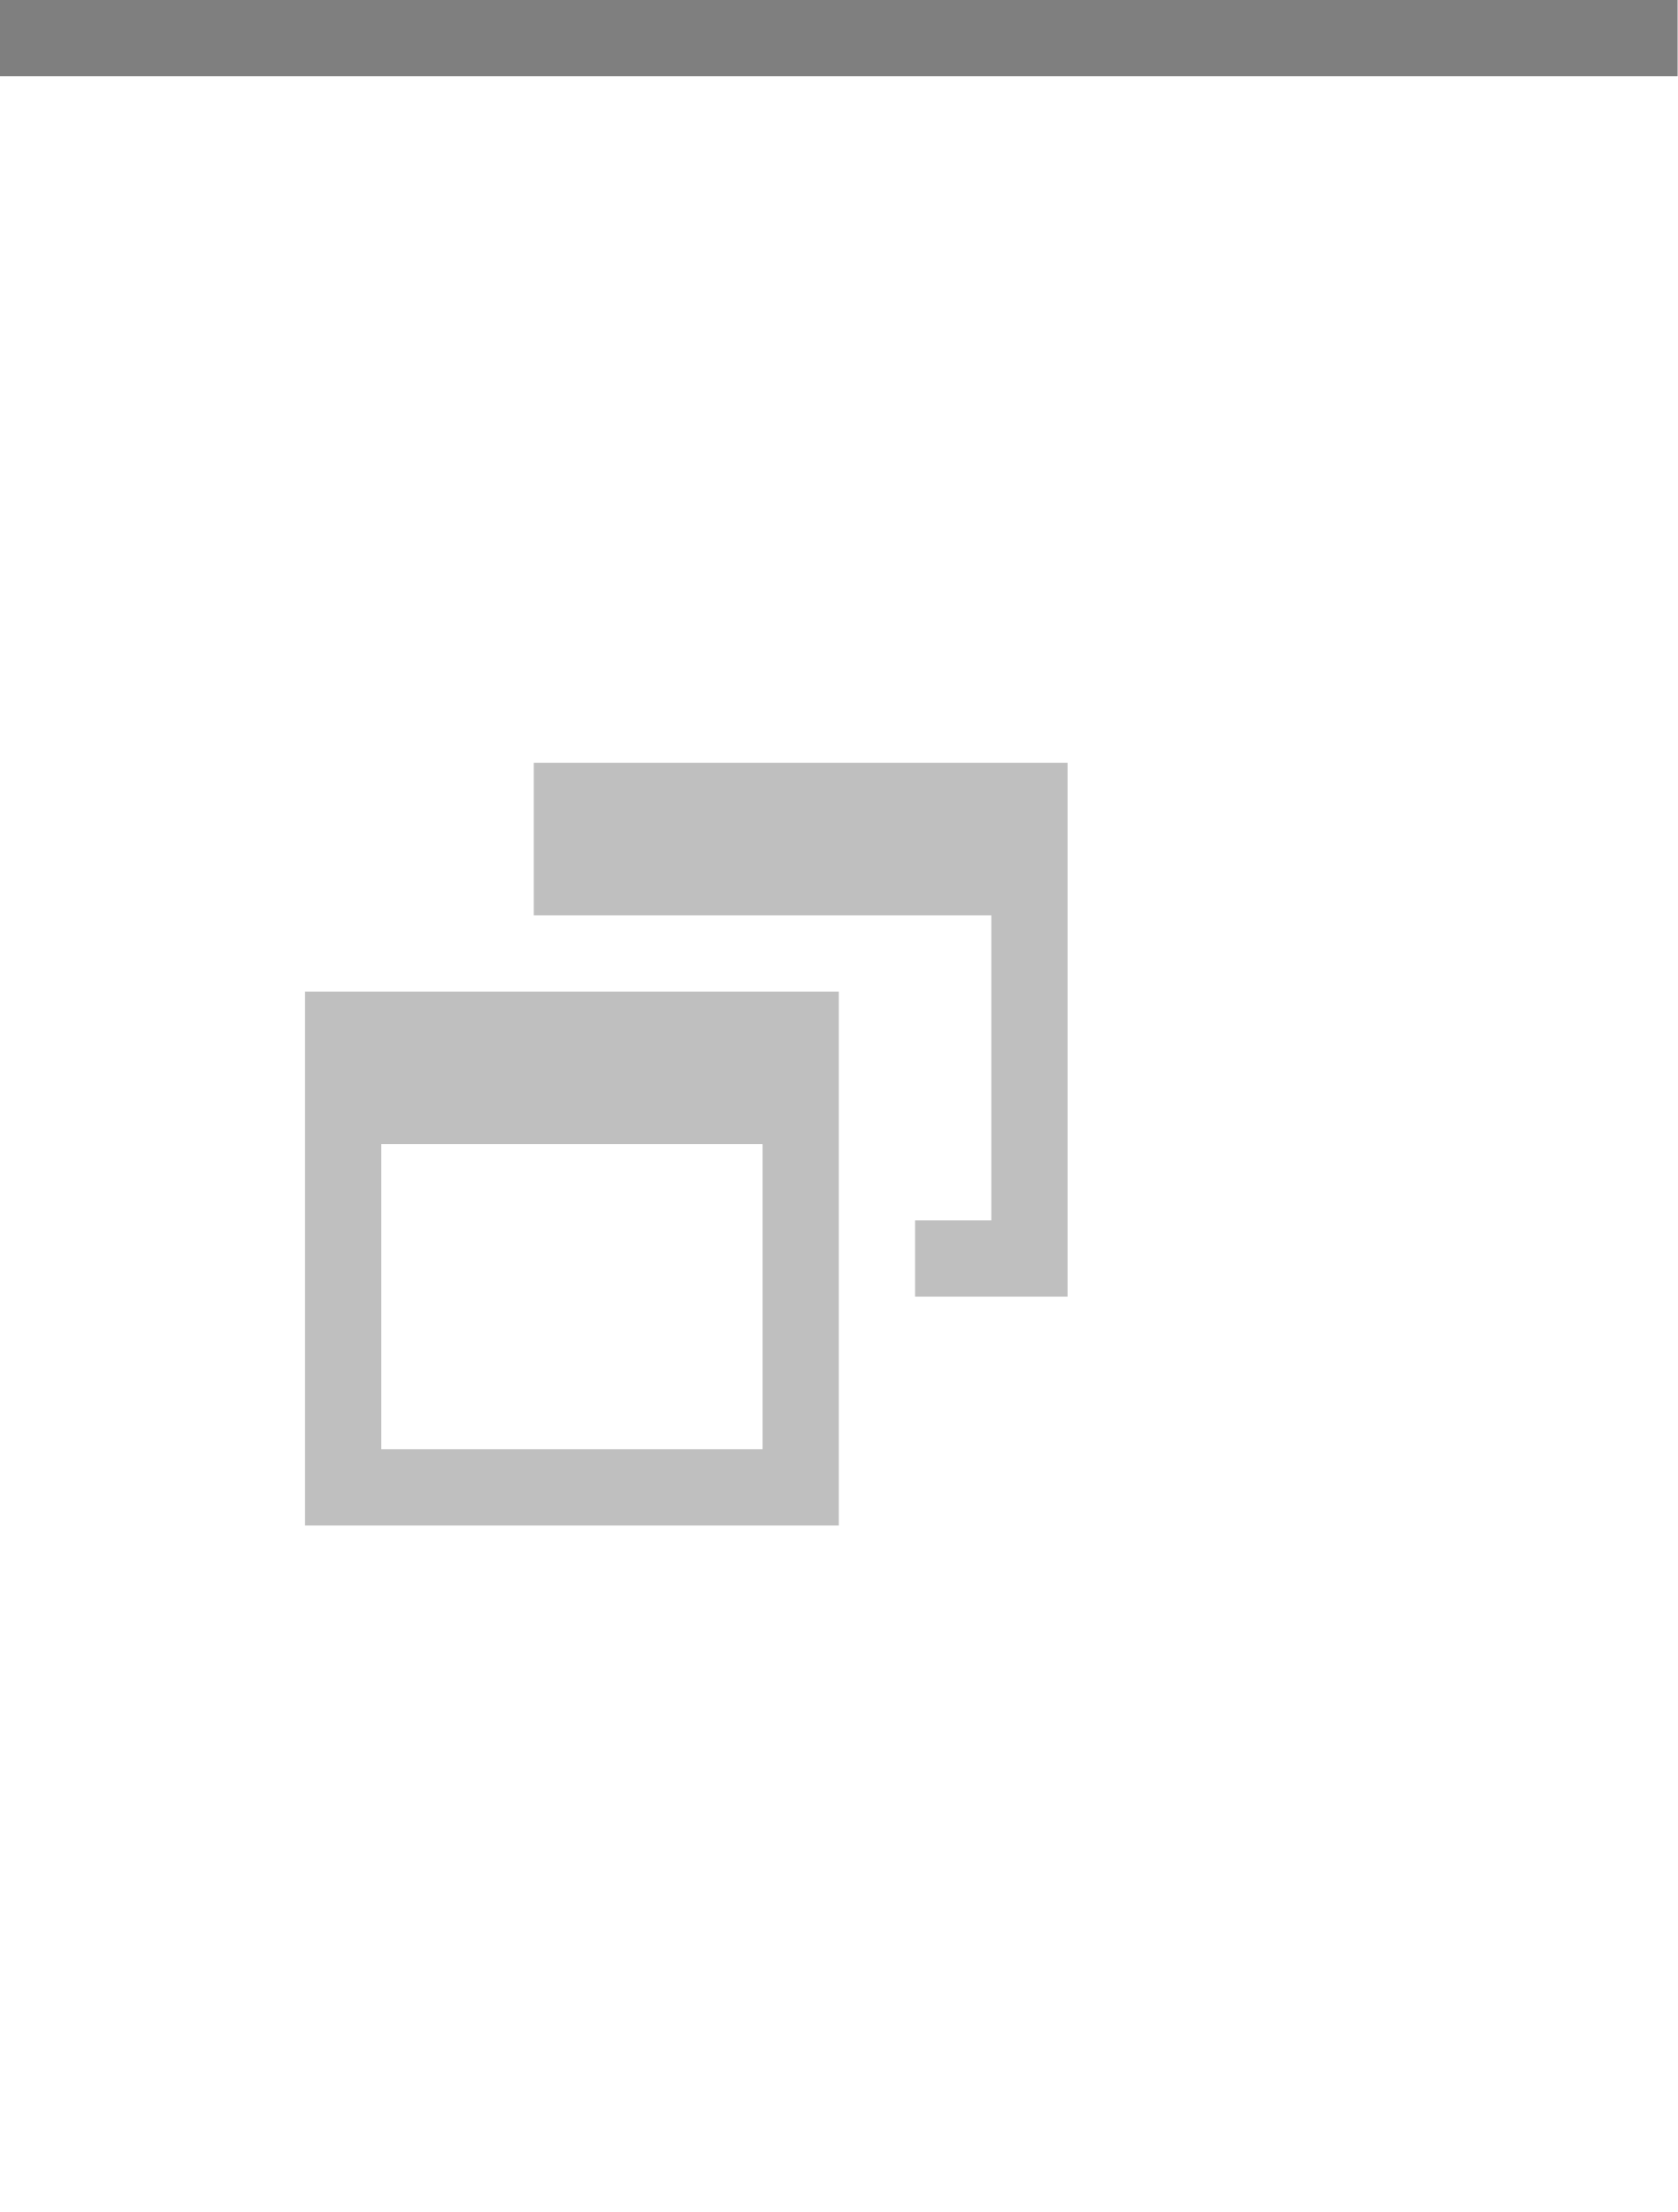
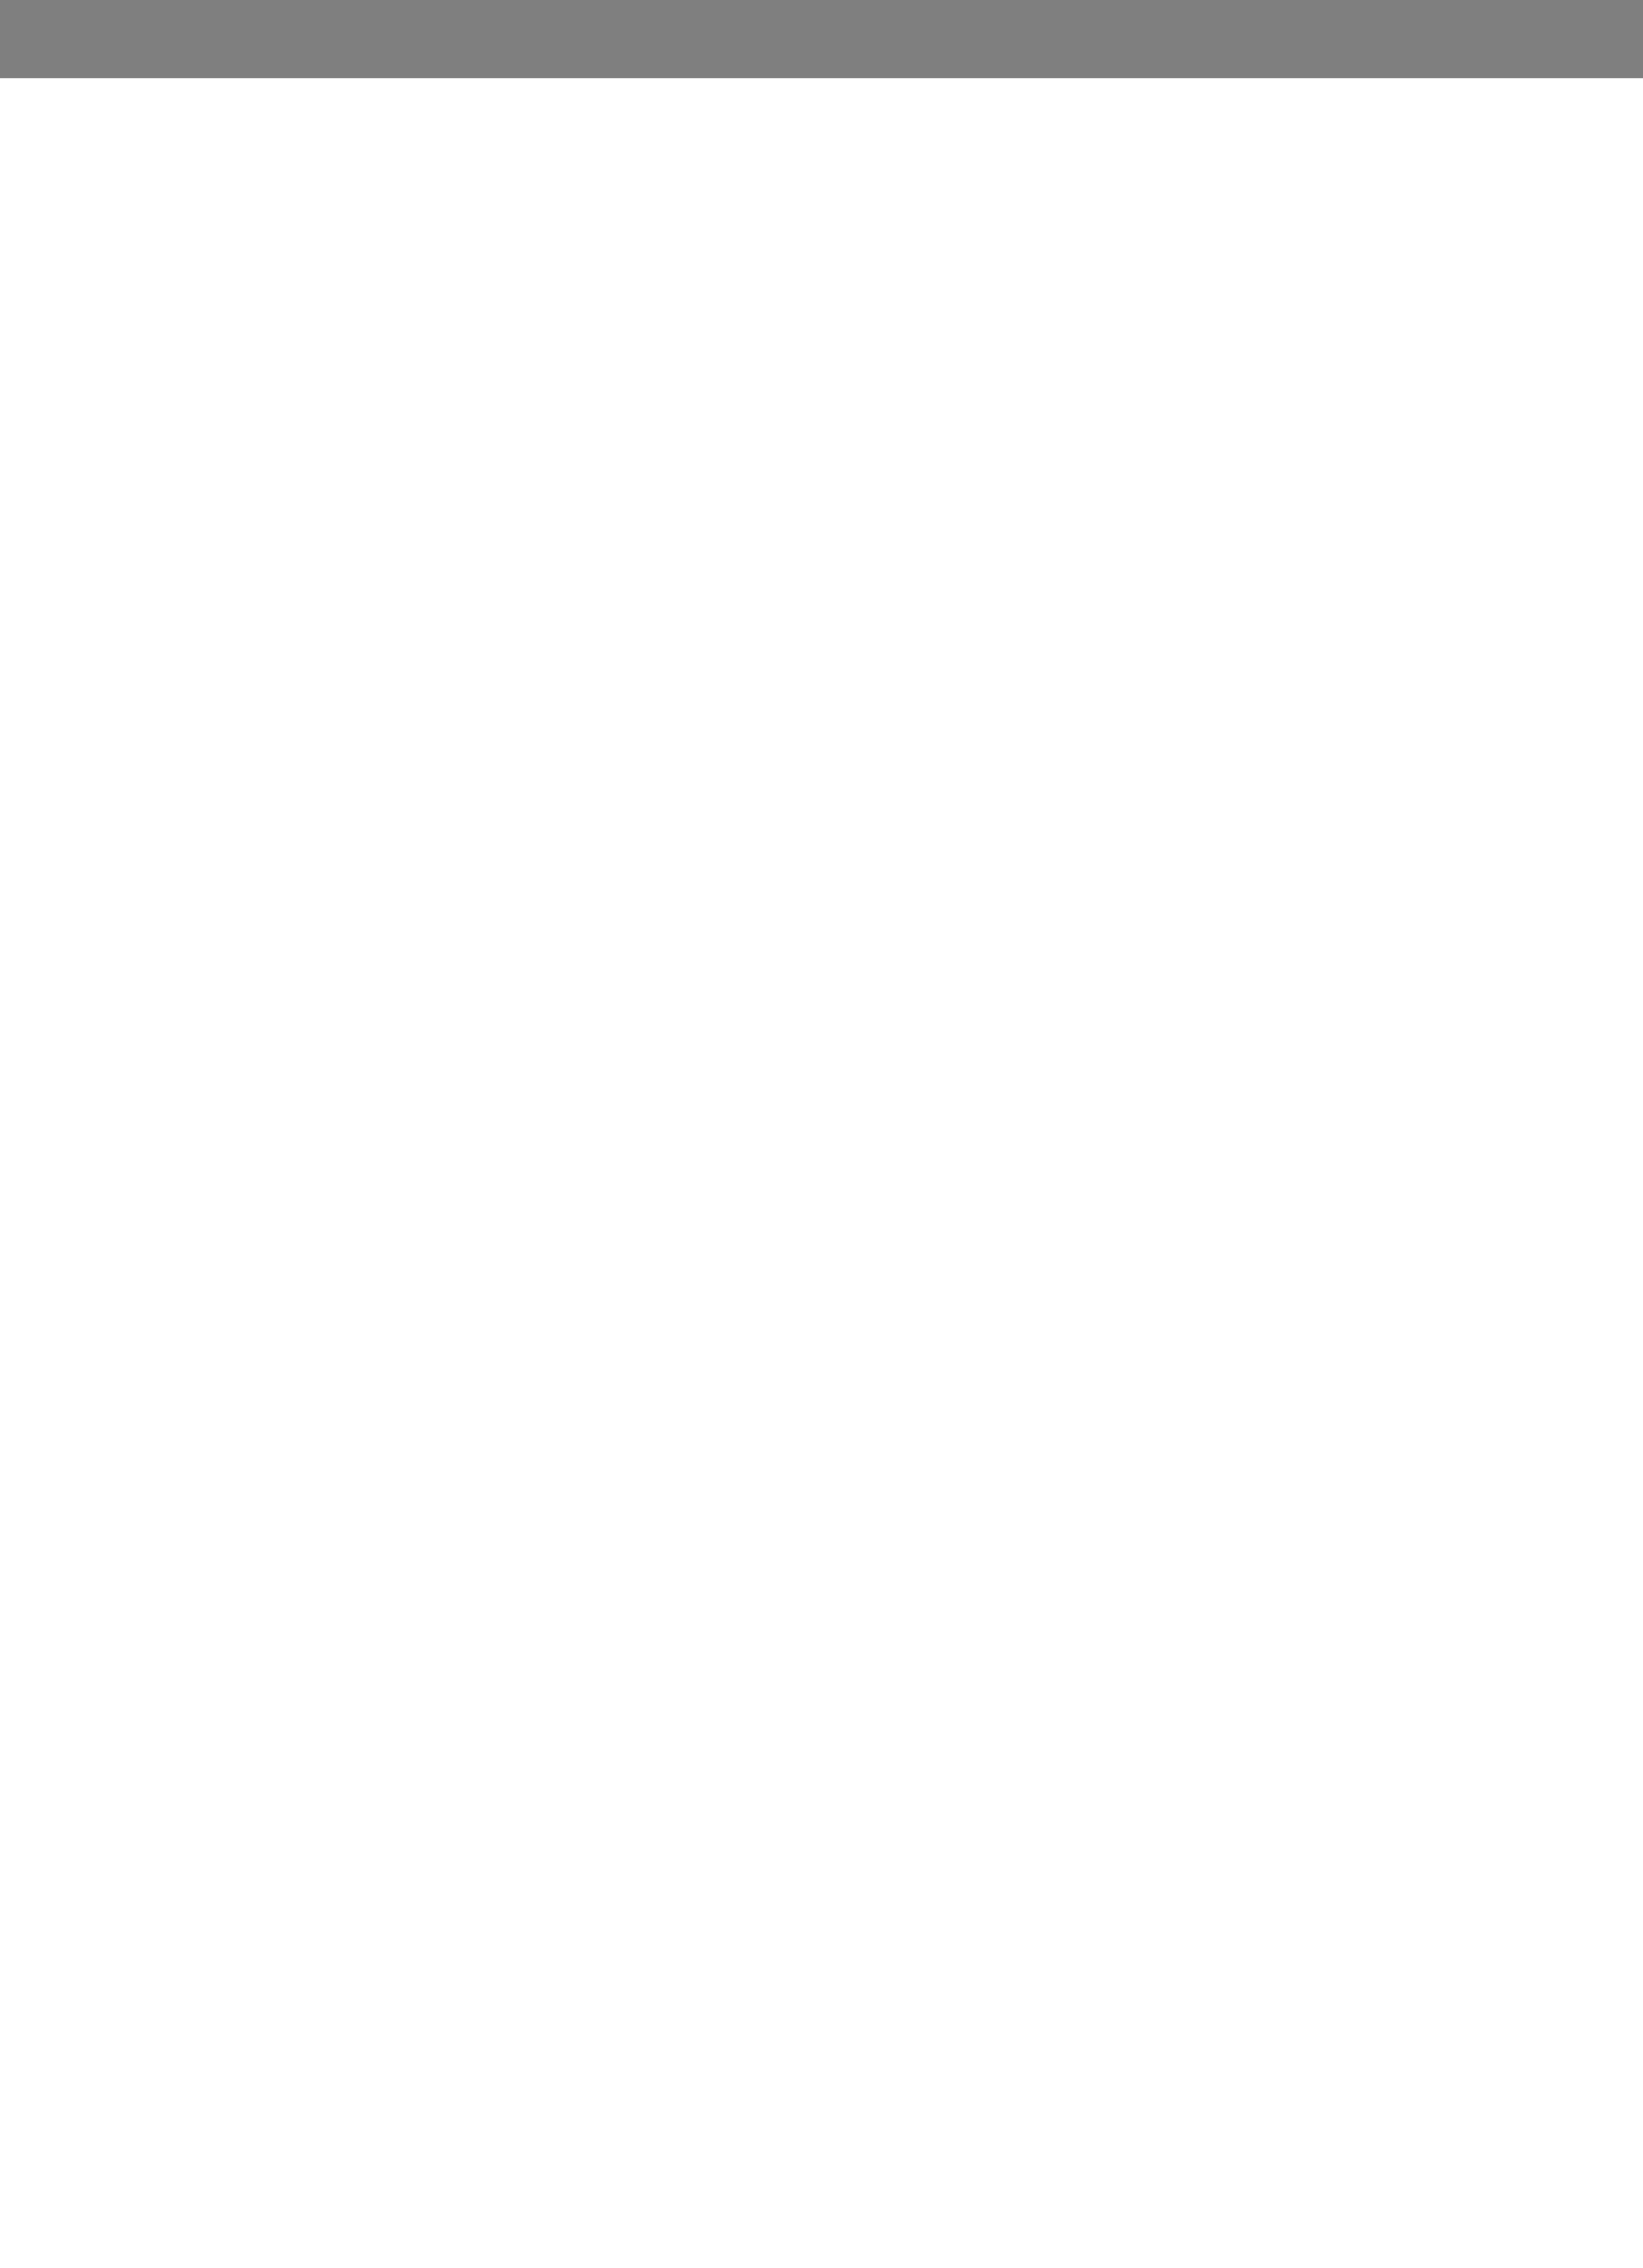
- <svg xmlns="http://www.w3.org/2000/svg" xmlns:xlink="http://www.w3.org/1999/xlink" width="22" height="29" id="svg2" version="1.0">
-   <defs id="defs28" />
+ <svg xmlns="http://www.w3.org/2000/svg" xmlns:xlink="http://www.w3.org/1999/xlink" width="21" height="29" id="svg2" version="1.0">
+   <defs id="defs37" />
  <g transform="scale(1)" id="g3">
    <defs id="defs4">
      <linearGradient id="linearGradient1886">
        <stop style="stop-color:white;stop-opacity:1;" offset="0" id="stop1888" />
        <stop style="stop-color:white;stop-opacity:0.15;" offset="1" id="stop1890" />
      </linearGradient>
      <linearGradient xlink:href="#linearGradient1886" id="linearGradient1892" x1="0" y1="1" x2="0" y2="18" gradientUnits="userSpaceOnUse" gradientTransform="matrix(1,0,0,1,0,0)" />
    </defs>
    <g id="layer2" style="display:inline">
-       <path style="fill:none;fill-opacity:1;fill-rule:evenodd;stroke:none;stroke-width:1;stroke-linecap:square;stroke-linejoin:miter;stroke-miterlimit:4;stroke-dasharray:none;stroke-opacity:1" d="M 0,0.5 L 22,0.5 C 22,0.5 22,28 22,28 L 0,28 L 0,0.5 z " id="path6057" />
+       <path style="fill:none;fill-opacity:1;fill-rule:evenodd;stroke:none;stroke-width:1;stroke-linecap:square;stroke-linejoin:miter;stroke-miterlimit:4;stroke-dasharray:none;stroke-opacity:1" d="M 0,1 L 21,1 C 21,1 21,26 21,26 L 0,26 L 0,1 z " id="path6057" />
    </g>
    <g id="layer3">
-       <path style="fill:none;fill-opacity:0.05;fill-rule:evenodd;stroke:none;stroke-width:1px;stroke-linecap:square;stroke-linejoin:miter;stroke-opacity:1" d="M 0,1 L 22,1 C 22,1 22,4 22,4 L 0,4 L 0,3 z " id="path6061" />
+       <path style="fill:none;fill-opacity:0.05;fill-rule:evenodd;stroke:none;stroke-width:1px;stroke-linecap:square;stroke-linejoin:miter;stroke-opacity:1" d="M 0,1 L 21,1 C 21,1 21,4 21,4 L 0,4 L 0,3 z " id="path6061" />
      <rect style="opacity:0.05;fill:url(#linearGradient1892);fill-opacity:1;stroke:none;stroke-width:0;stroke-linecap:round;stroke-linejoin:round;stroke-miterlimit:4;stroke-dasharray:none;stroke-opacity:1" id="rect1884" width="22" height="18" x="0" y="1" />
    </g>
    <g id="layer1" style="display:inline">
      <path style="fill:none;fill-opacity:0;fill-rule:evenodd;stroke:black;stroke-width:1px;stroke-linecap:square;stroke-linejoin:miter;stroke-opacity:0.50" d="M 0.5,0.5 L 21.5,0.5" id="path6059" />
    </g>
-     <g id="g20">
-       <g style="display:inline" id="g1639" transform="translate(3,9)">
-         <path id="rect2331" d="M 4,1 L 4,3 L 5,3 L 9,3 L 10,3 L 10,7 L 9,7 L 9,8 L 11,8 L 11,1 L 4,1 z " style="opacity:0.50;fill:#7f7f7f;fill-opacity:1;stroke:#7f7f7f;stroke-width:0;stroke-linecap:butt;stroke-miterlimit:4;stroke-dasharray:none;stroke-opacity:1" />
-         <path id="rect2371" d="M 1,4 L 1,11 L 8,11 L 8,4 L 1,4 z M 2,6 L 7,6 L 7,10 L 2,10 L 2,6 z " style="opacity:0.50;fill:#7f7f7f;fill-opacity:1;stroke:#7f7f7f;stroke-width:0;stroke-linecap:butt;stroke-miterlimit:4;stroke-dasharray:none;stroke-opacity:1" />
-       </g>
-     </g>
    <g id="layer5">
-       <path style="fill:none;fill-opacity:0;fill-rule:evenodd;stroke:black;stroke-width:1px;stroke-linecap:square;stroke-linejoin:miter;stroke-opacity:0.0" d="M 0.5,28.5 L 21.5,28.5" id="path6989" />
+       <path style="fill:none;fill-opacity:0;fill-rule:evenodd;stroke:black;stroke-width:1px;stroke-linecap:square;stroke-linejoin:miter;stroke-opacity:0.0" d="M 0.5,26.5 L 20.5,26.5" id="path6989" />
    </g>
  </g>
</svg>
